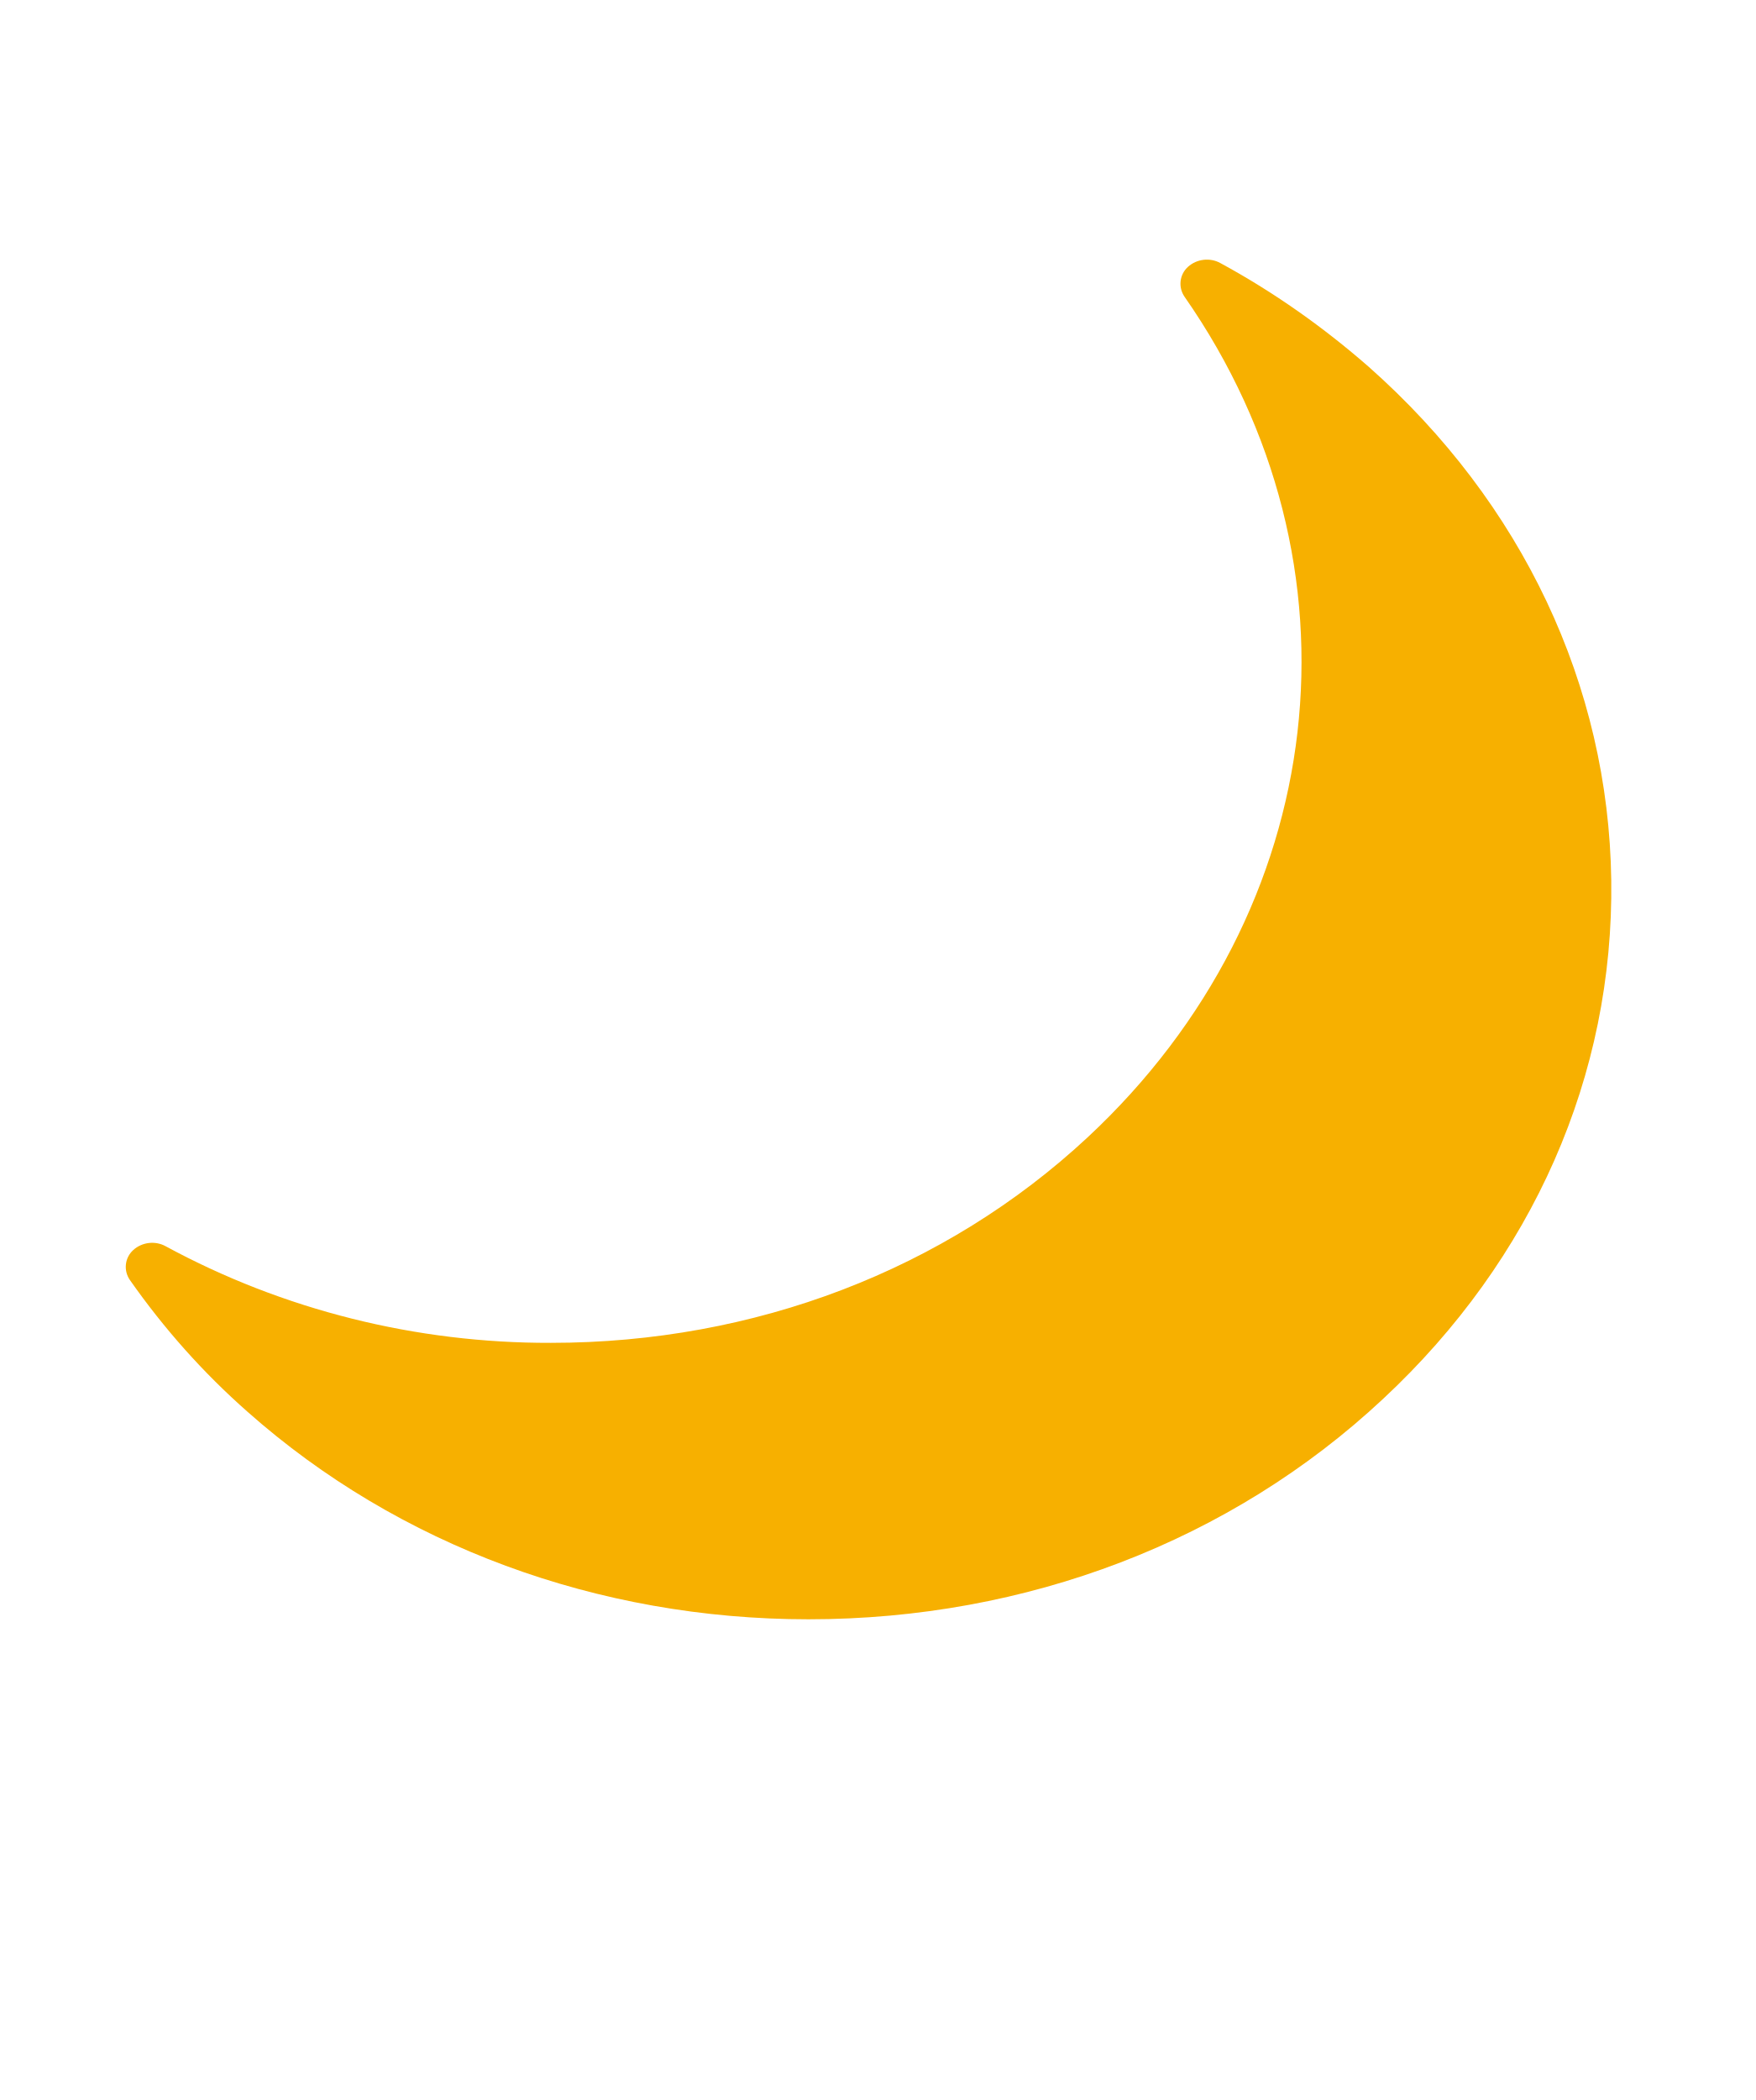
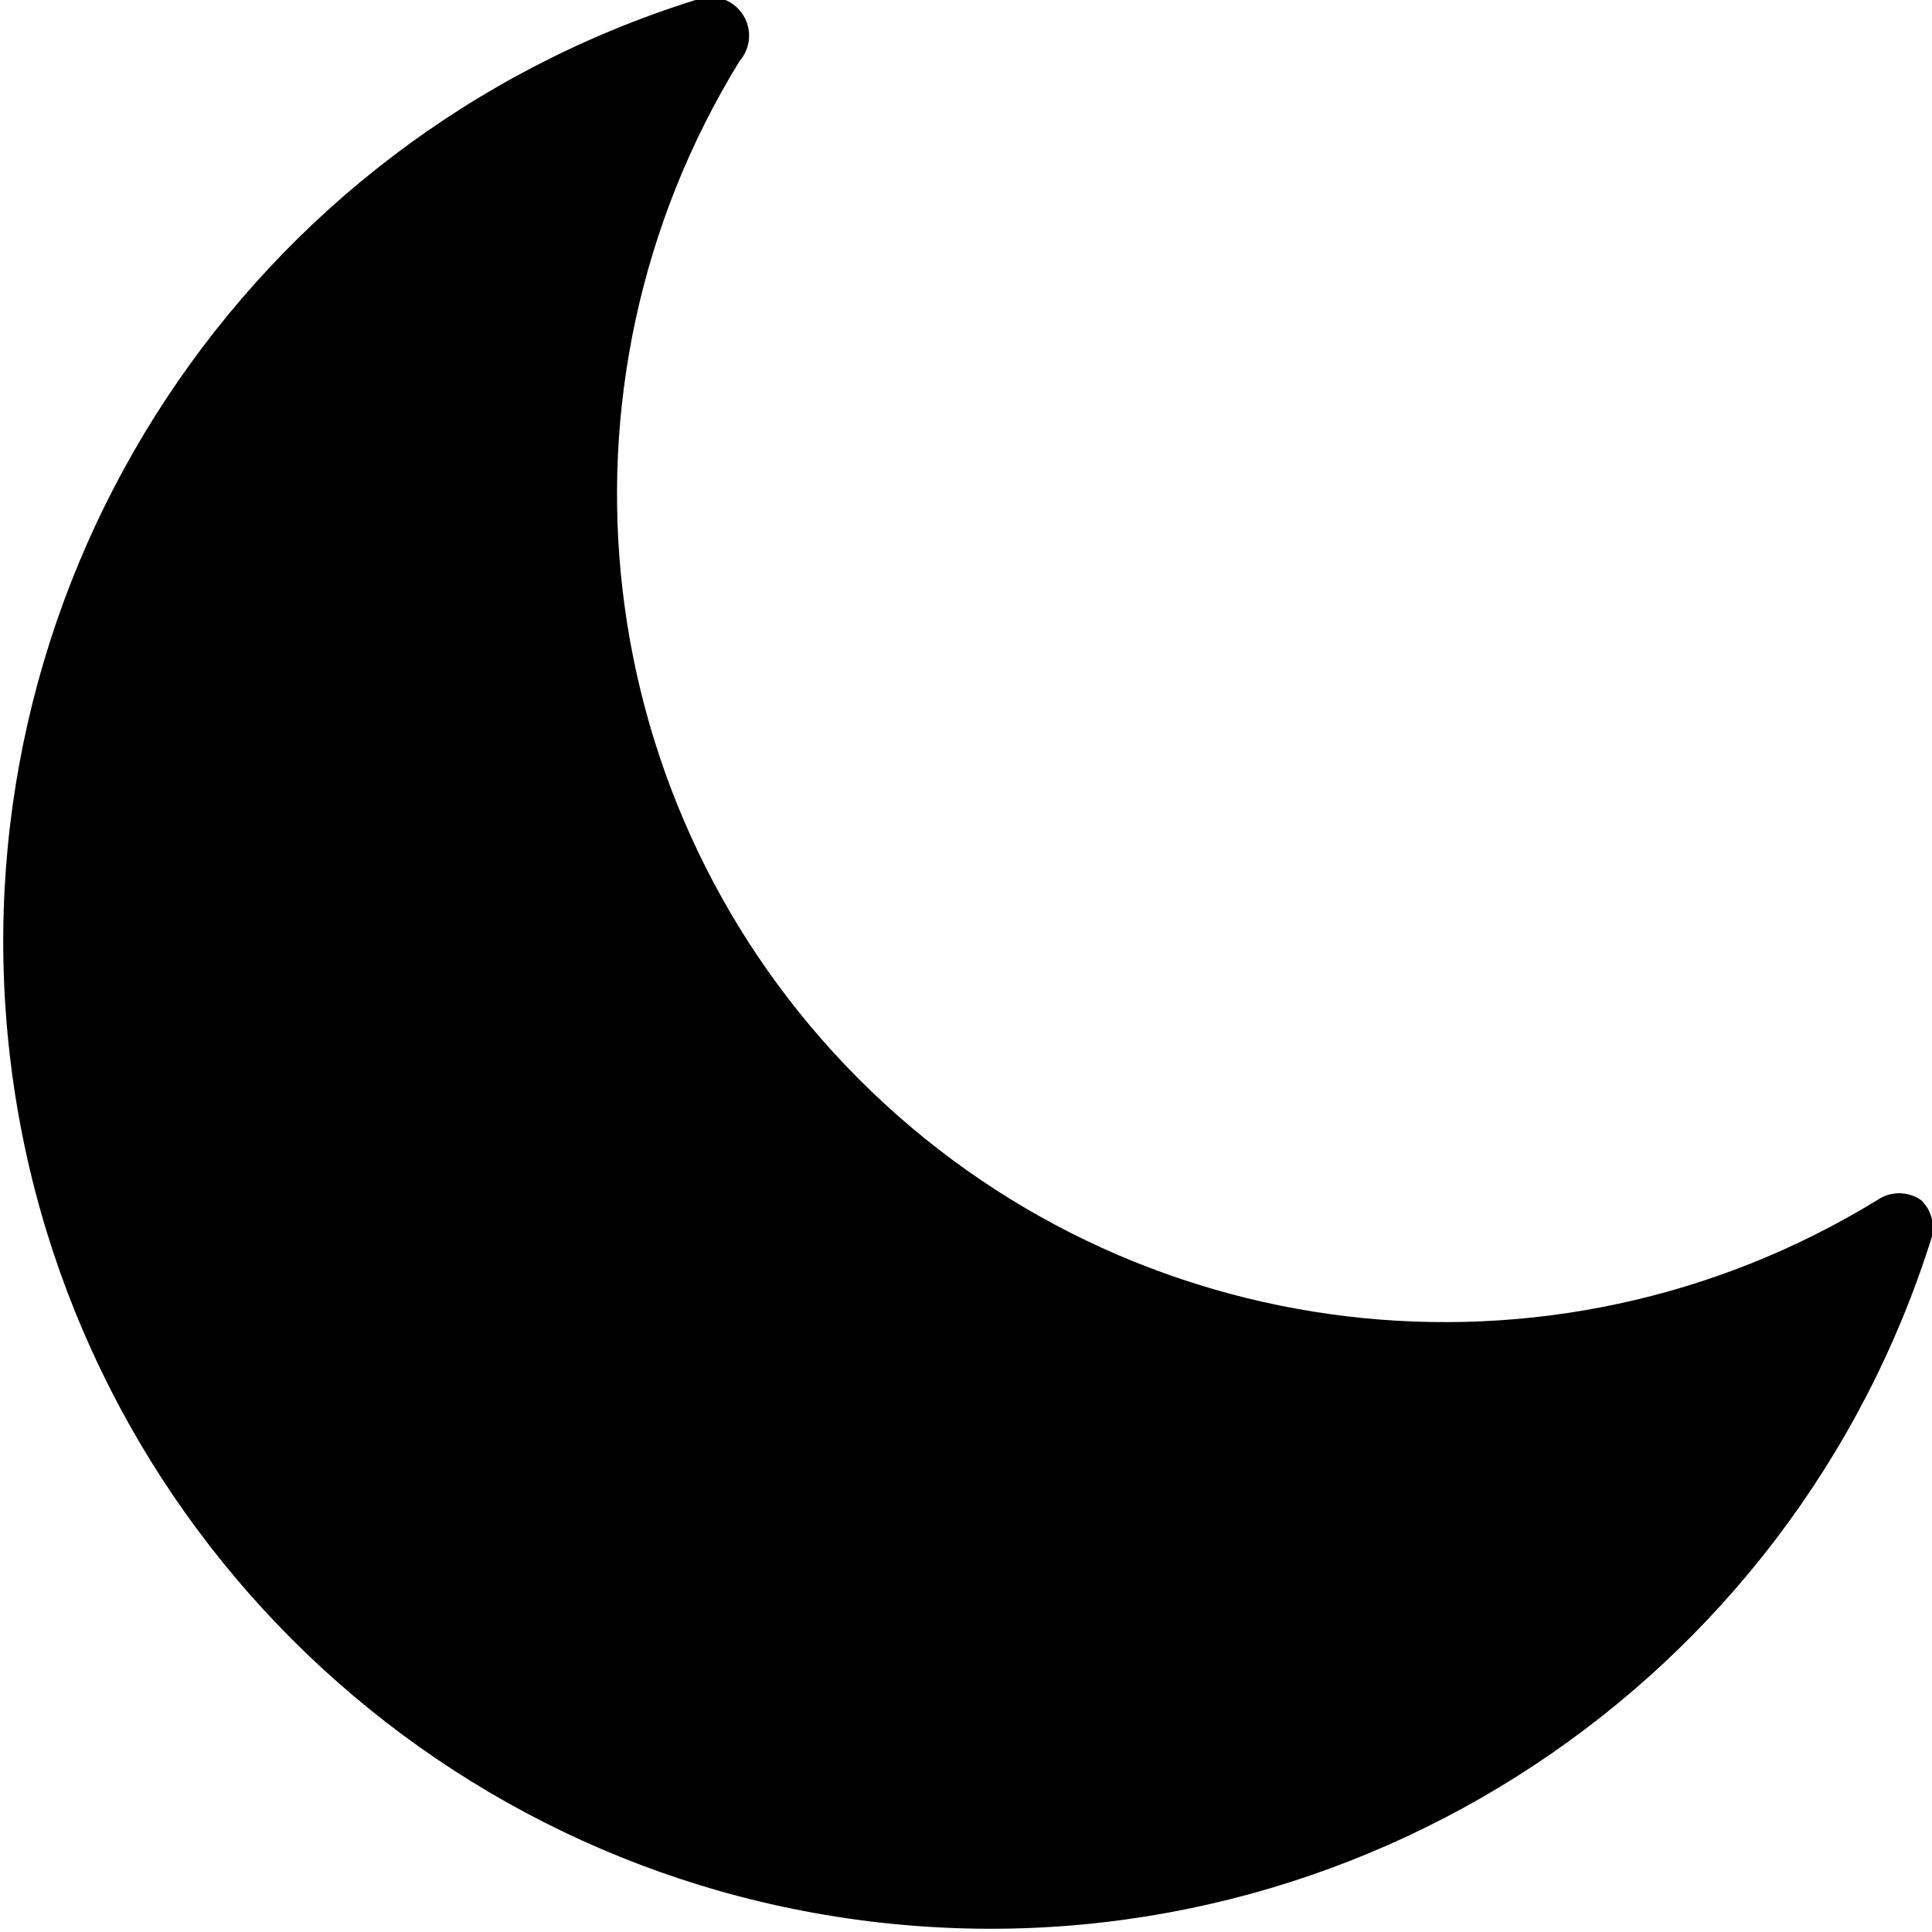
- <svg xmlns="http://www.w3.org/2000/svg" viewBox="0 0 460 550">
-   <defs />
-   <path fill="#f7b000" d="M358.6 96.1c-11.9-10.4-24.9-19.6-38.9-27.2-2.7-1.5-6.2-1.1-8.5 1-2.2 2-2.6 5.3-.9 7.8 48.9 70.1 38.5 160.7-25.4 220.2-37.3 34.7-87.2 53.8-140.6 53.8-35.3.1-70.1-8.6-100.9-25.3-2.7-1.5-6.2-1.1-8.5 1-2.2 2-2.6 5.3-.9 7.8 8.9 12.7 19.2 24.3 30.9 34.6 39.5 35 91.7 54.3 146.9 54.3 57.2 0 110.7-20.5 150.5-57.7 39.3-36.6 60.5-84.8 59.8-135.9-.7-51-23.3-98.8-63.5-134.4z" />
+ <svg xmlns="http://www.w3.org/2000/svg" id="Layer_1" data-name="Layer 1" viewBox="0 0 25 25">
+   <path id="Moon" d="M24.86,15.53a.5.5,0,0,0-.57,0A10.71,10.71,0,0,1,9.57.79.5.5,0,0,0,9,0,12.77,12.77,0,1,0,25,16,.5.5,0,0,0,24.86,15.53Z" />
</svg>
